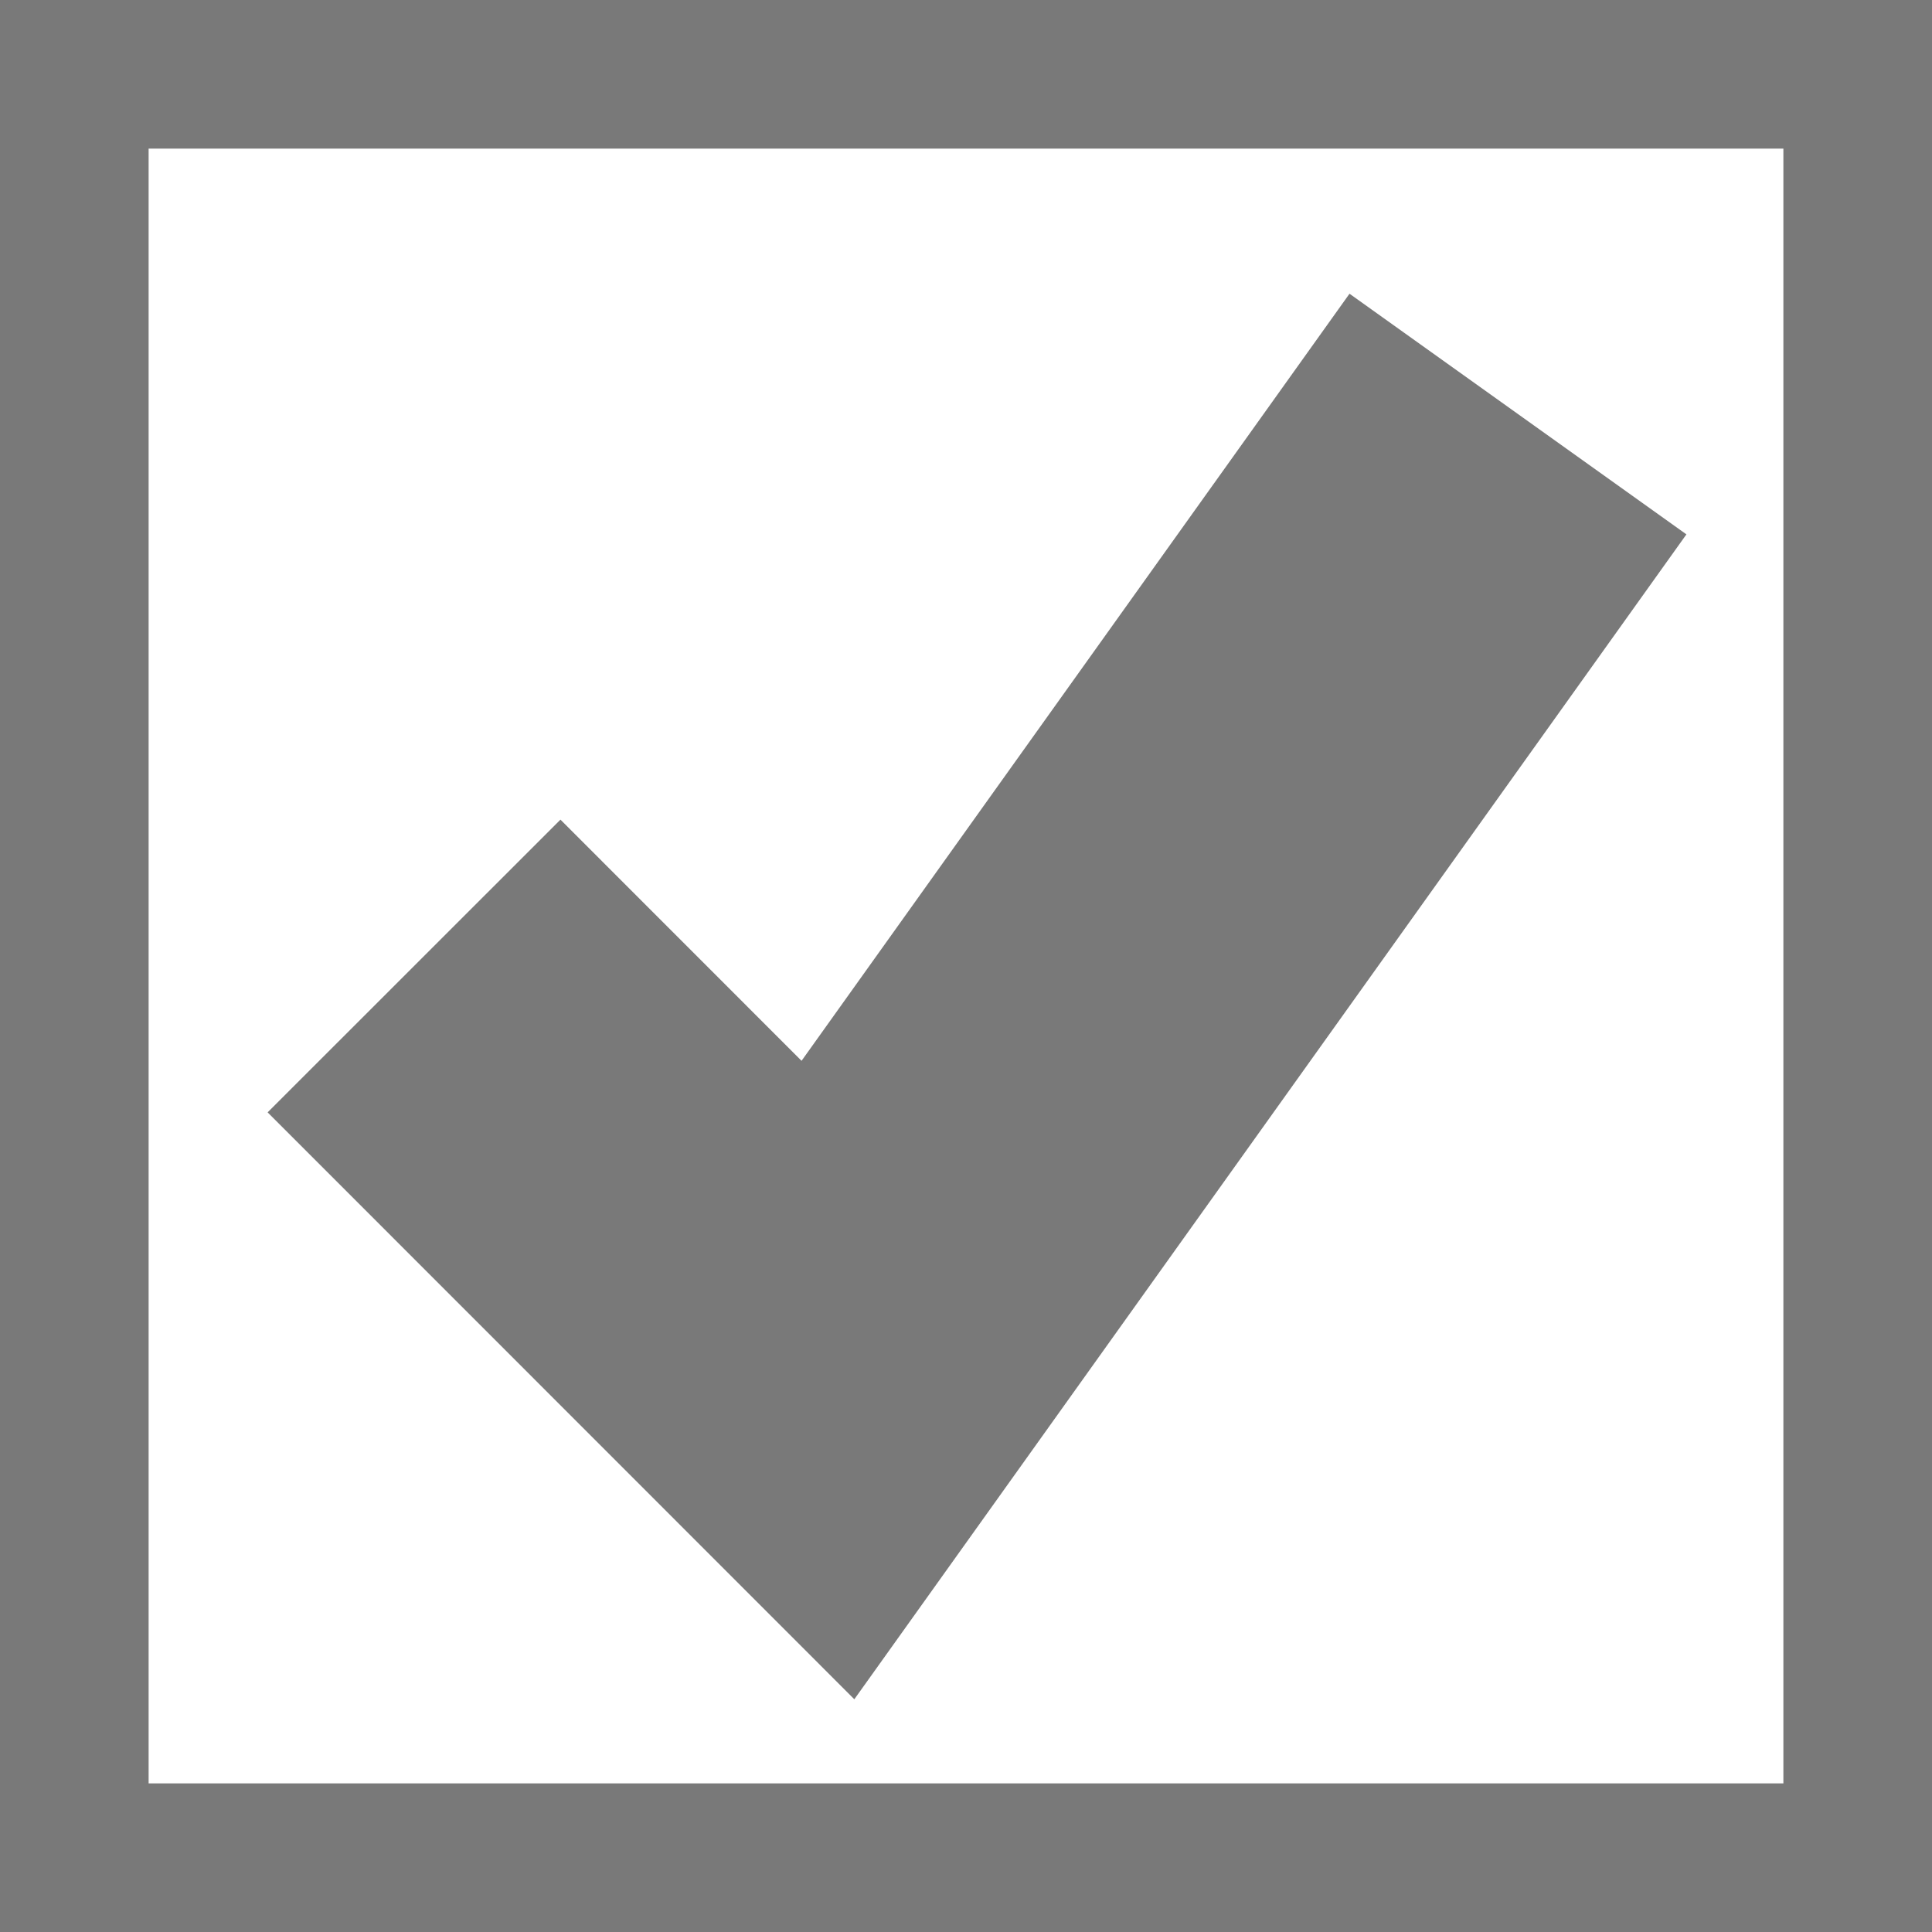
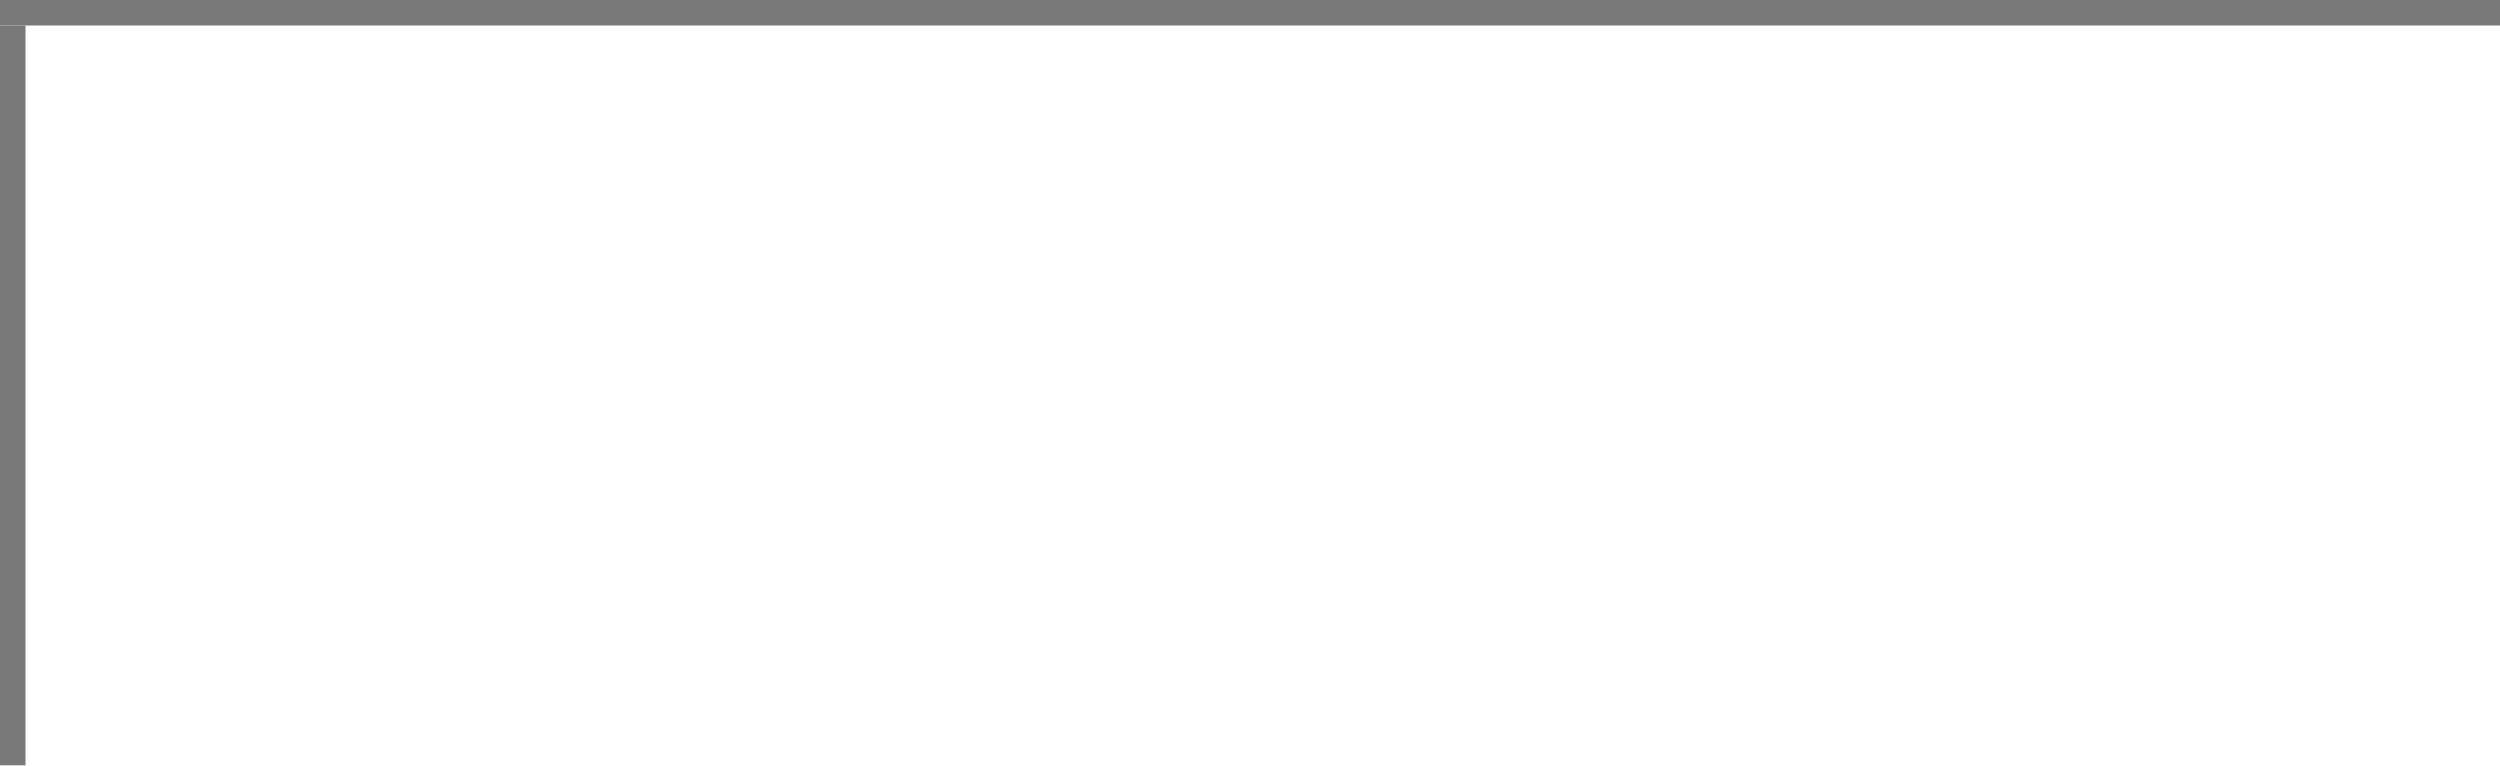
- <svg xmlns="http://www.w3.org/2000/svg" version="1.1" width="13px" height="13px">
-   <defs>
-     <pattern id="BGPattern" patternUnits="userSpaceOnUse" alignment="0 0" imageRepeat="None" />
-   </defs>
-   <g transform="matrix(1 0 0 1 -4620 -198 )">
-     <path d="M 0 0  L 13 0  L 13 13  L 0 13  L 0 0  Z " fill-rule="nonzero" fill="rgba(255, 255, 255, 1)" stroke="none" transform="matrix(1 0 0 1 4620 198 )" class="fill" />
-     <path d="M 0.5 0.5  L 12.5 0.5  L 12.5 12.5  L 0.5 12.5  L 0.5 0.5  Z " stroke-width="1" stroke-dasharray="0" stroke="rgba(121, 121, 121, 1)" fill="none" transform="matrix(1 0 0 1 4620 198 )" class="stroke" stroke-dashoffset="0.5" />
-     <path d="M 2.786 6.5  L 5.571 9.286  L 10.214 2.786  " stroke-width="2.786" stroke-dasharray="0" stroke="rgba(121, 121, 121, 1)" fill="none" transform="matrix(1 0 0 1 4620 198 )" class="stroke btn_check" />
-   </g>
+ <svg xmlns="http://www.w3.org/2000/svg" version="1.1" width="98px" height="30px" viewBox="83 0 98 30">
+   <path d="M 1 1  L 98 1  L 98 30  L 1 30  L 1 1  Z " fill-rule="nonzero" fill="rgba(255, 255, 255, 1)" stroke="none" transform="matrix(1 0 0 1 83 0 )" class="fill" />
+   <path d="M 0.5 1  L 0.5 30  " stroke-width="1" stroke-dasharray="0" stroke="rgba(121, 121, 121, 1)" fill="none" transform="matrix(1 0 0 1 83 0 )" class="stroke" />
+   <path d="M 0 0.5  L 98 0.5  " stroke-width="1" stroke-dasharray="0" stroke="rgba(121, 121, 121, 1)" fill="none" transform="matrix(1 0 0 1 83 0 )" class="stroke" />
</svg>
